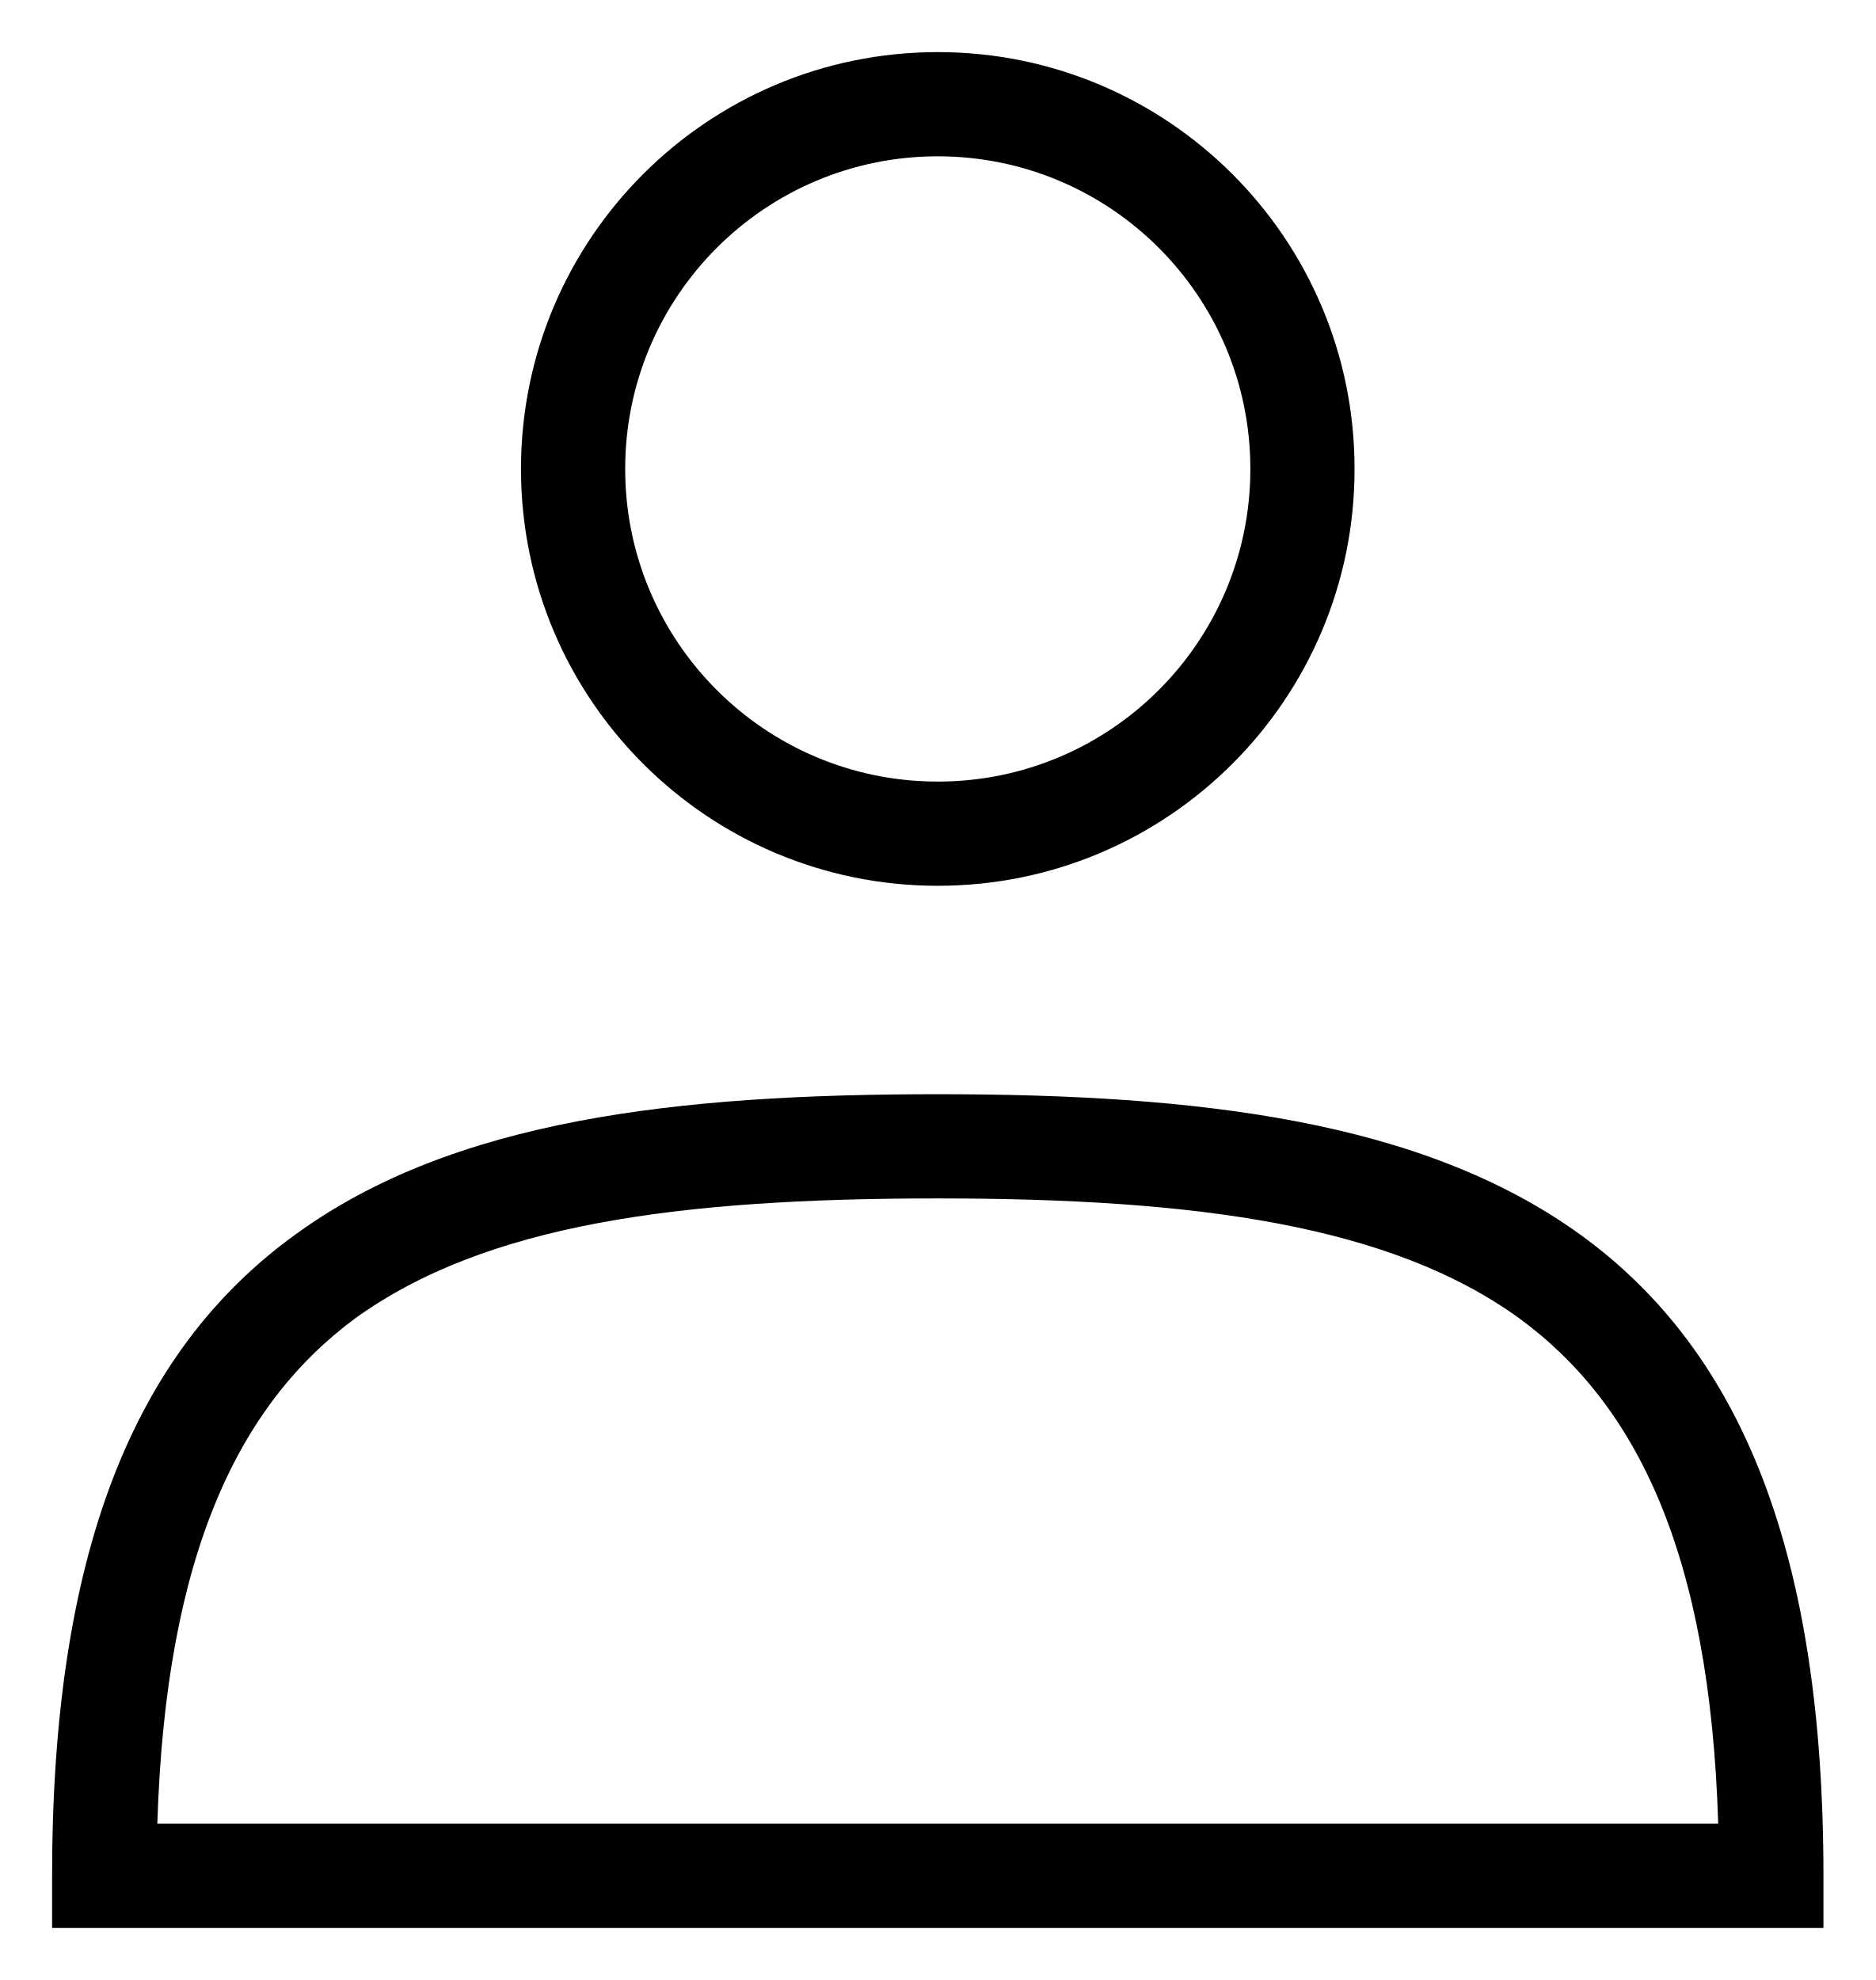
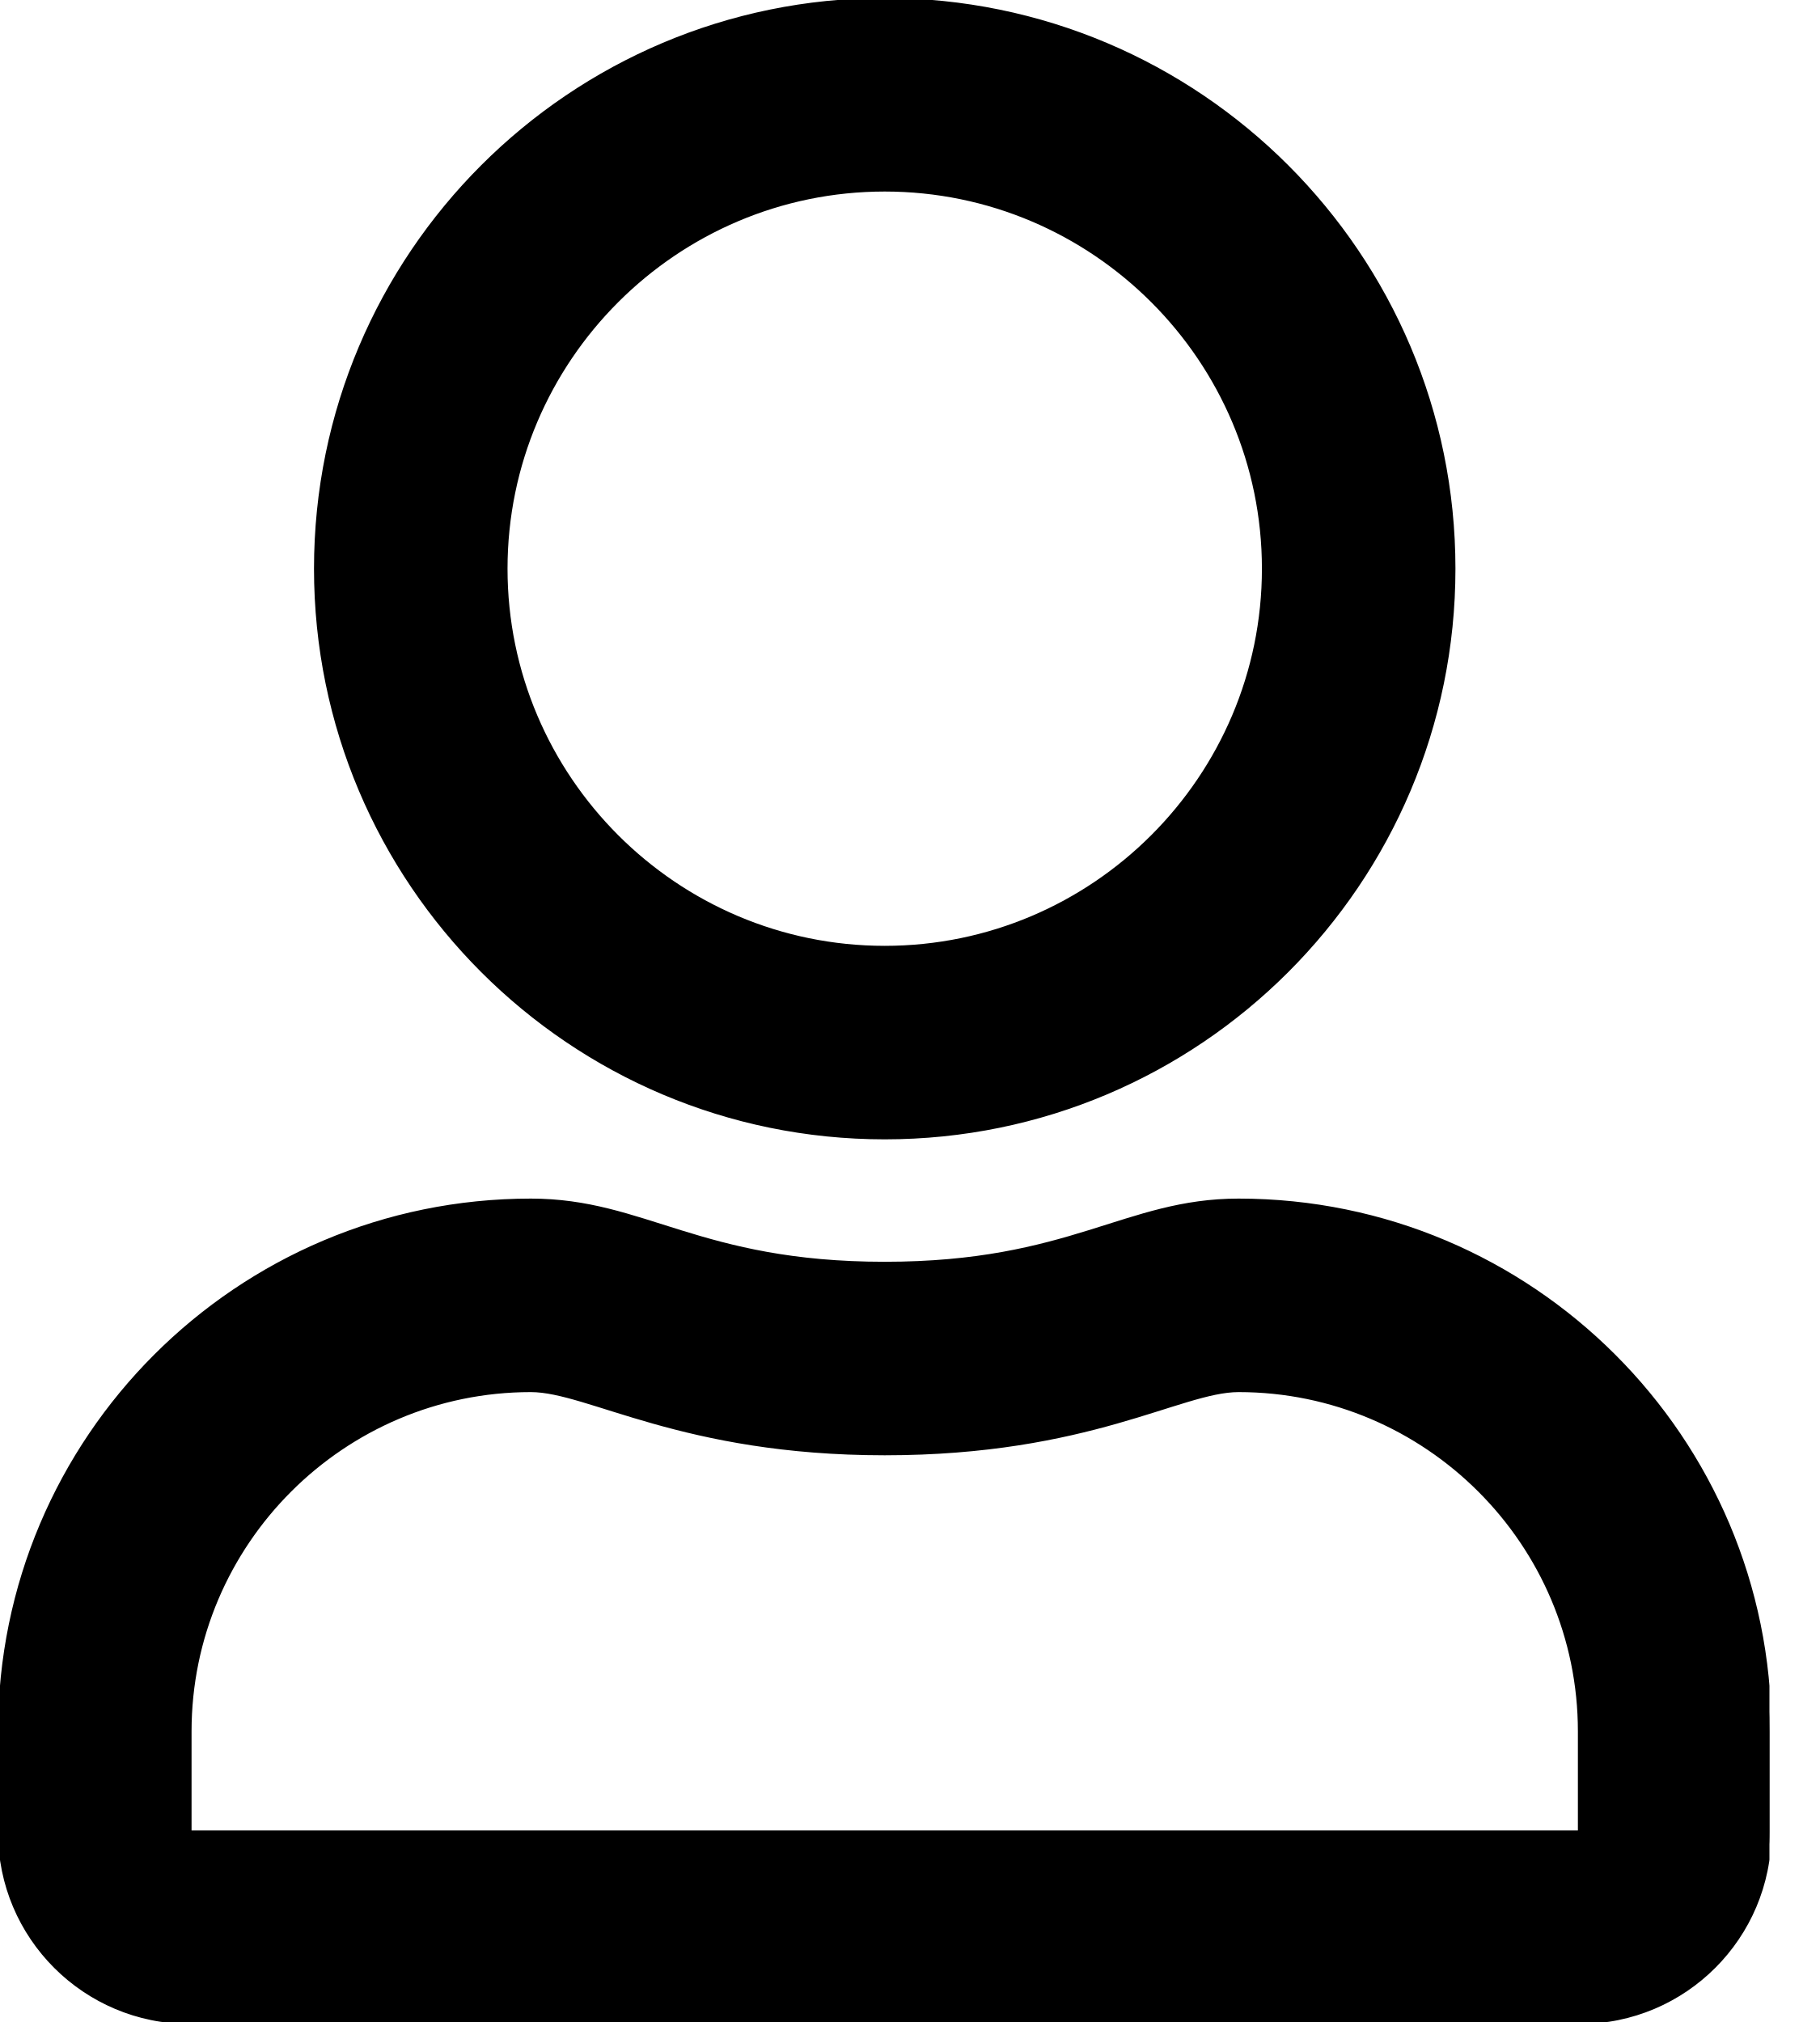
- <svg xmlns="http://www.w3.org/2000/svg" fill="none" class="icon icon-account" viewBox="0 0 18 19">
-   <path fill="currentColor" fill-rule="evenodd" d="M6 4.5a3 3 0 1 1 6 0 3 3 0 0 1-6 0m3-4a4 4 0 1 0 0 8 4 4 0 0 0 0-8m5.58 12.15c1.12.82 1.83 2.24 1.91 4.85H1.51c.08-2.6.79-4.03 1.9-4.85C4.66 11.75 6.5 11.5 9 11.5s4.35.26 5.58 1.15M9 10.5c-2.5 0-4.65.24-6.17 1.35C1.27 12.98.5 14.93.5 18v.5h17V18c0-3.07-.77-5.02-2.33-6.15-1.52-1.1-3.67-1.35-6.17-1.35" clip-rule="evenodd" />
+ <svg xmlns="http://www.w3.org/2000/svg" class="icon icon-account" width="18" height="20" viewBox="0 0 18 20" fill="none">
+   <g clip-path="url(#clip0_14109_864)">
+     <path d="M12.25 11.875C11.129 11.875 10.59 12.5 8.75 12.5C6.91 12.5 6.375 11.875 5.25 11.875C2.352 11.875 0 14.227 0 17.125V18.125C0 19.16 0.84 20 1.875 20H15.625C16.66 20 17.5 19.16 17.5 18.125V17.125C17.5 14.227 15.148 11.875 12.25 11.875ZM15.625 18.125H1.875V17.125C1.875 15.266 3.391 13.75 5.25 13.75C5.82 13.75 6.746 14.375 8.75 14.375C10.77 14.375 11.676 13.75 12.25 13.75C14.109 13.75 15.625 15.266 15.625 17.125V18.125ZM8.75 11.25C11.855 11.25 14.375 8.73 14.375 5.625C14.375 2.52 11.855 0 8.75 0C5.645 0 3.125 2.52 3.125 5.625C3.125 8.73 5.645 11.25 8.75 11.25ZM8.75 1.875C10.816 1.875 12.5 3.559 12.5 5.625C12.5 7.691 10.816 9.375 8.75 9.375C6.684 9.375 5 7.691 5 5.625C5 3.559 6.684 1.875 8.75 1.875Z" fill="currentColor" stroke="currentColor" stroke-width="0.039" />
+   </g>
+   <defs>
+     <clipPath id="clip0_14109_864">
+       <rect width="17.5" height="20" fill="currentColor" />
+     </clipPath>
+   </defs>
</svg>
